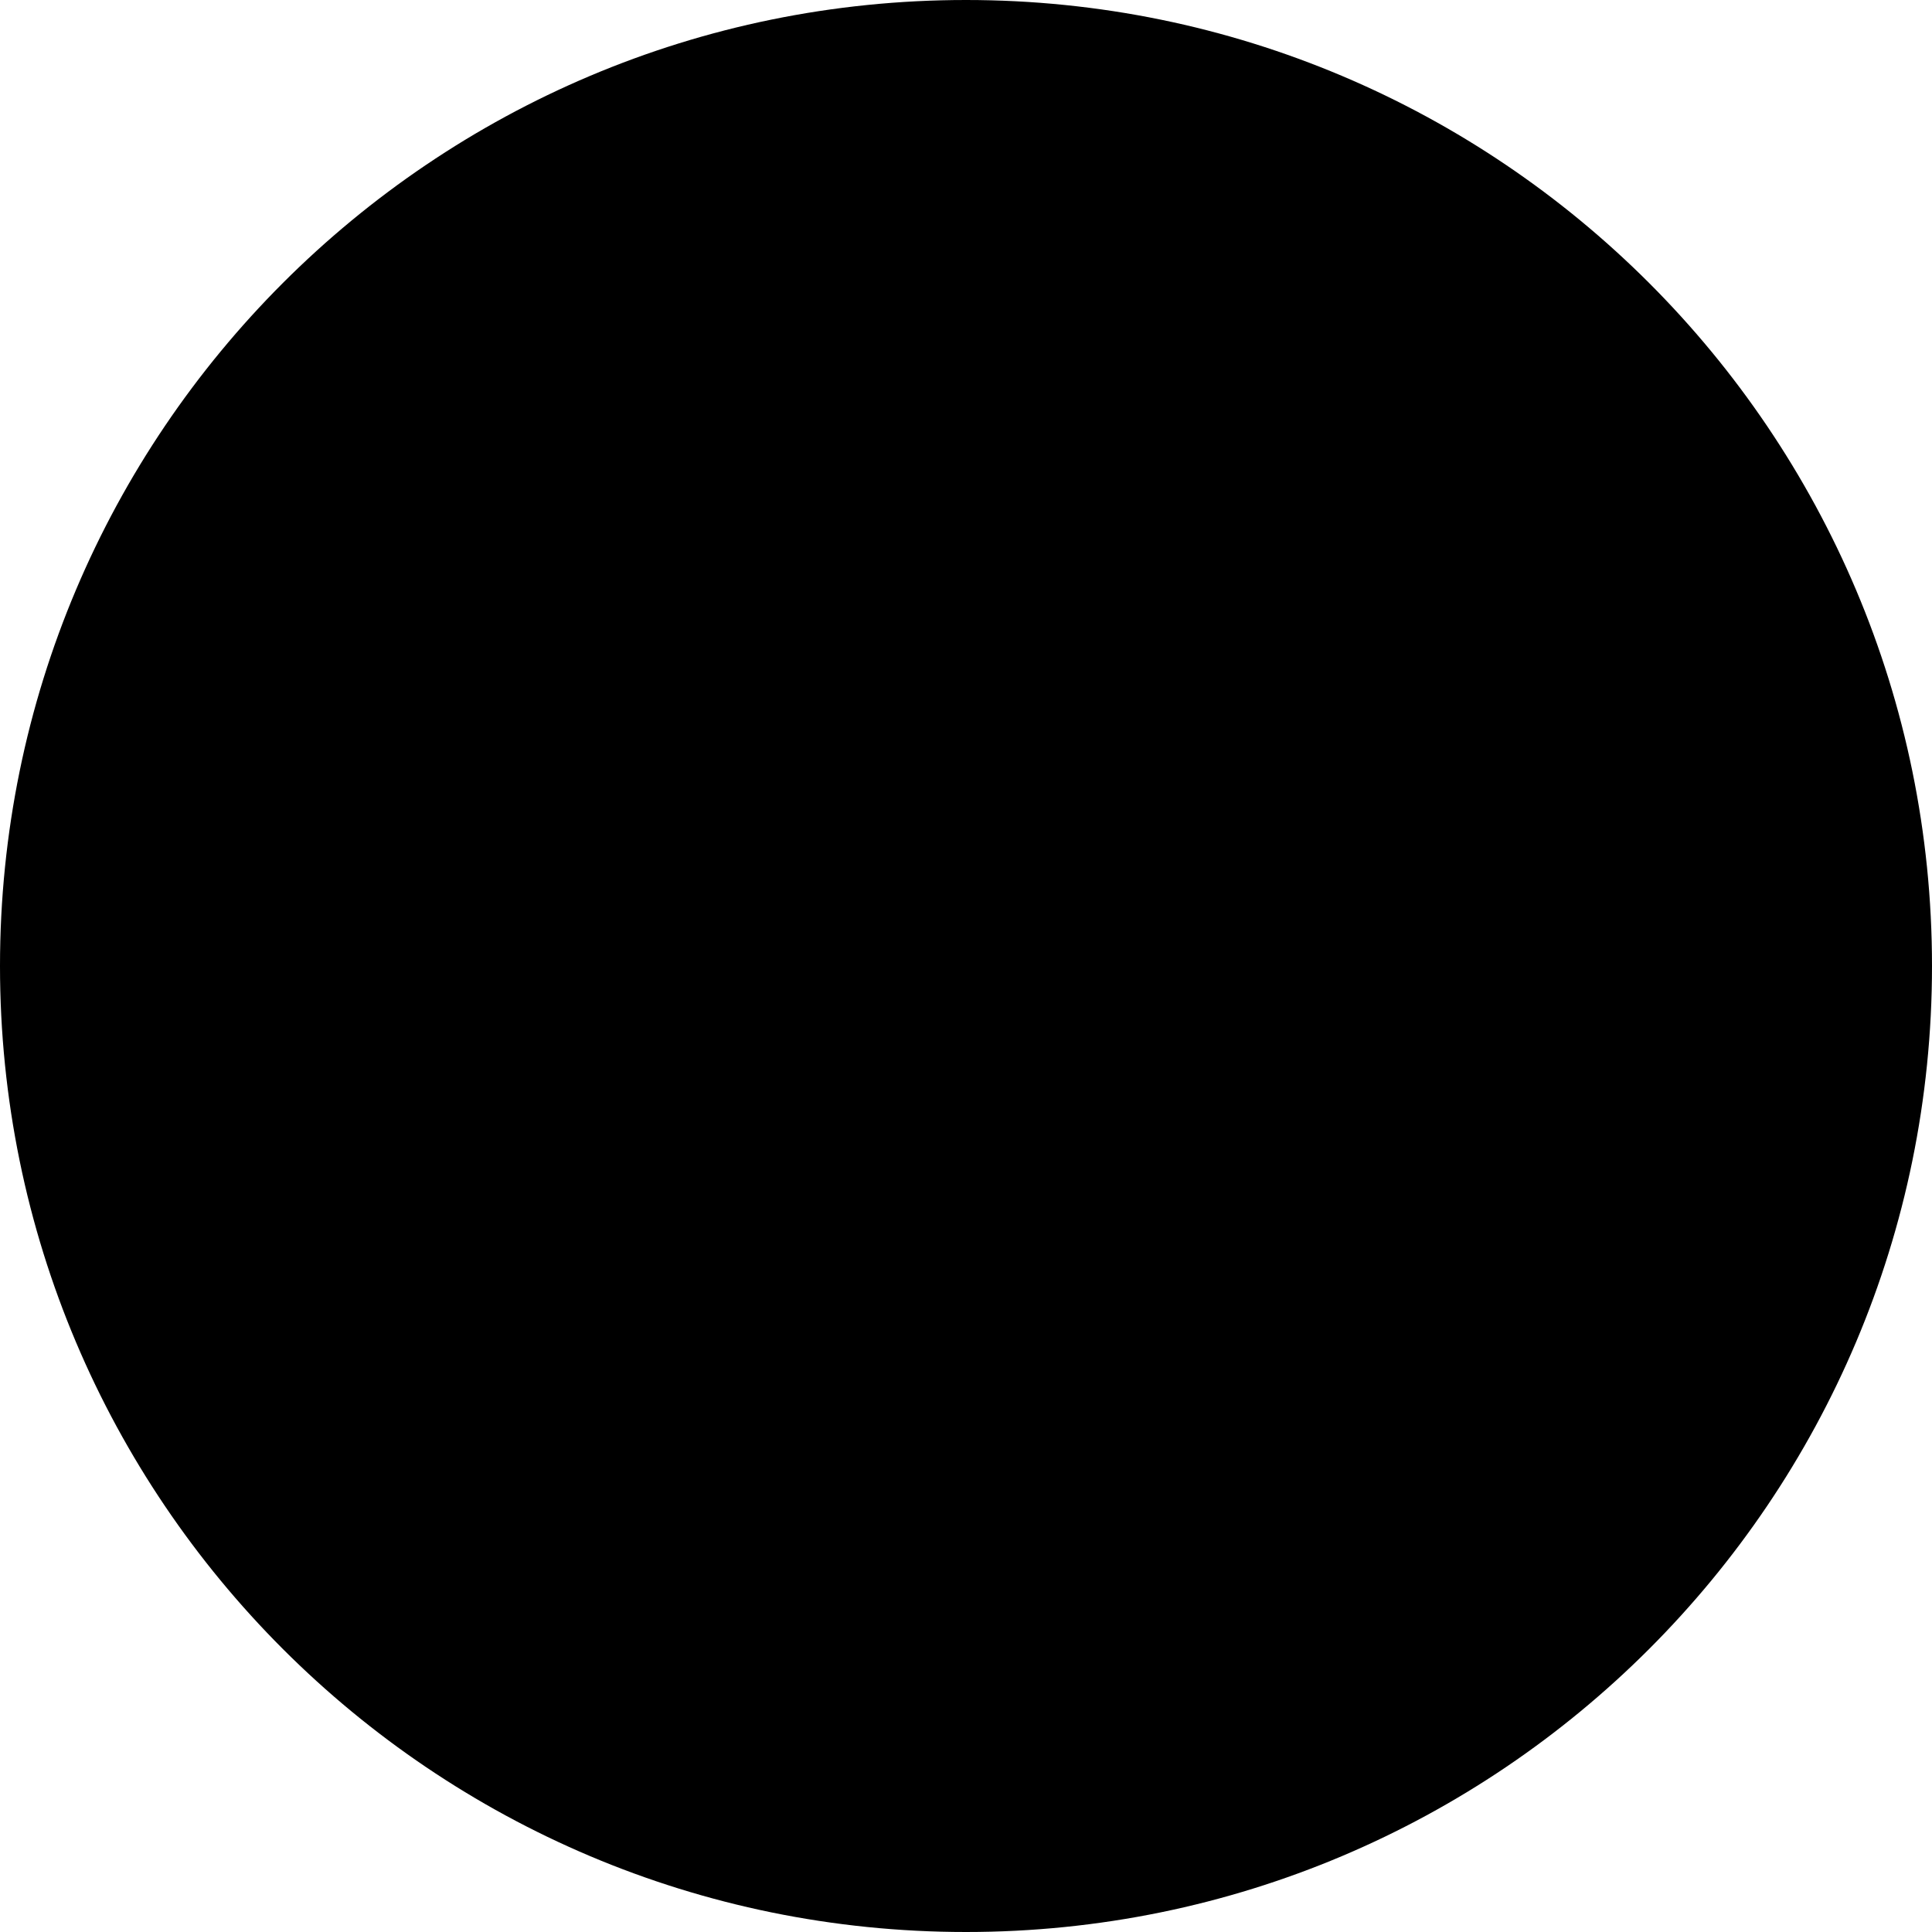
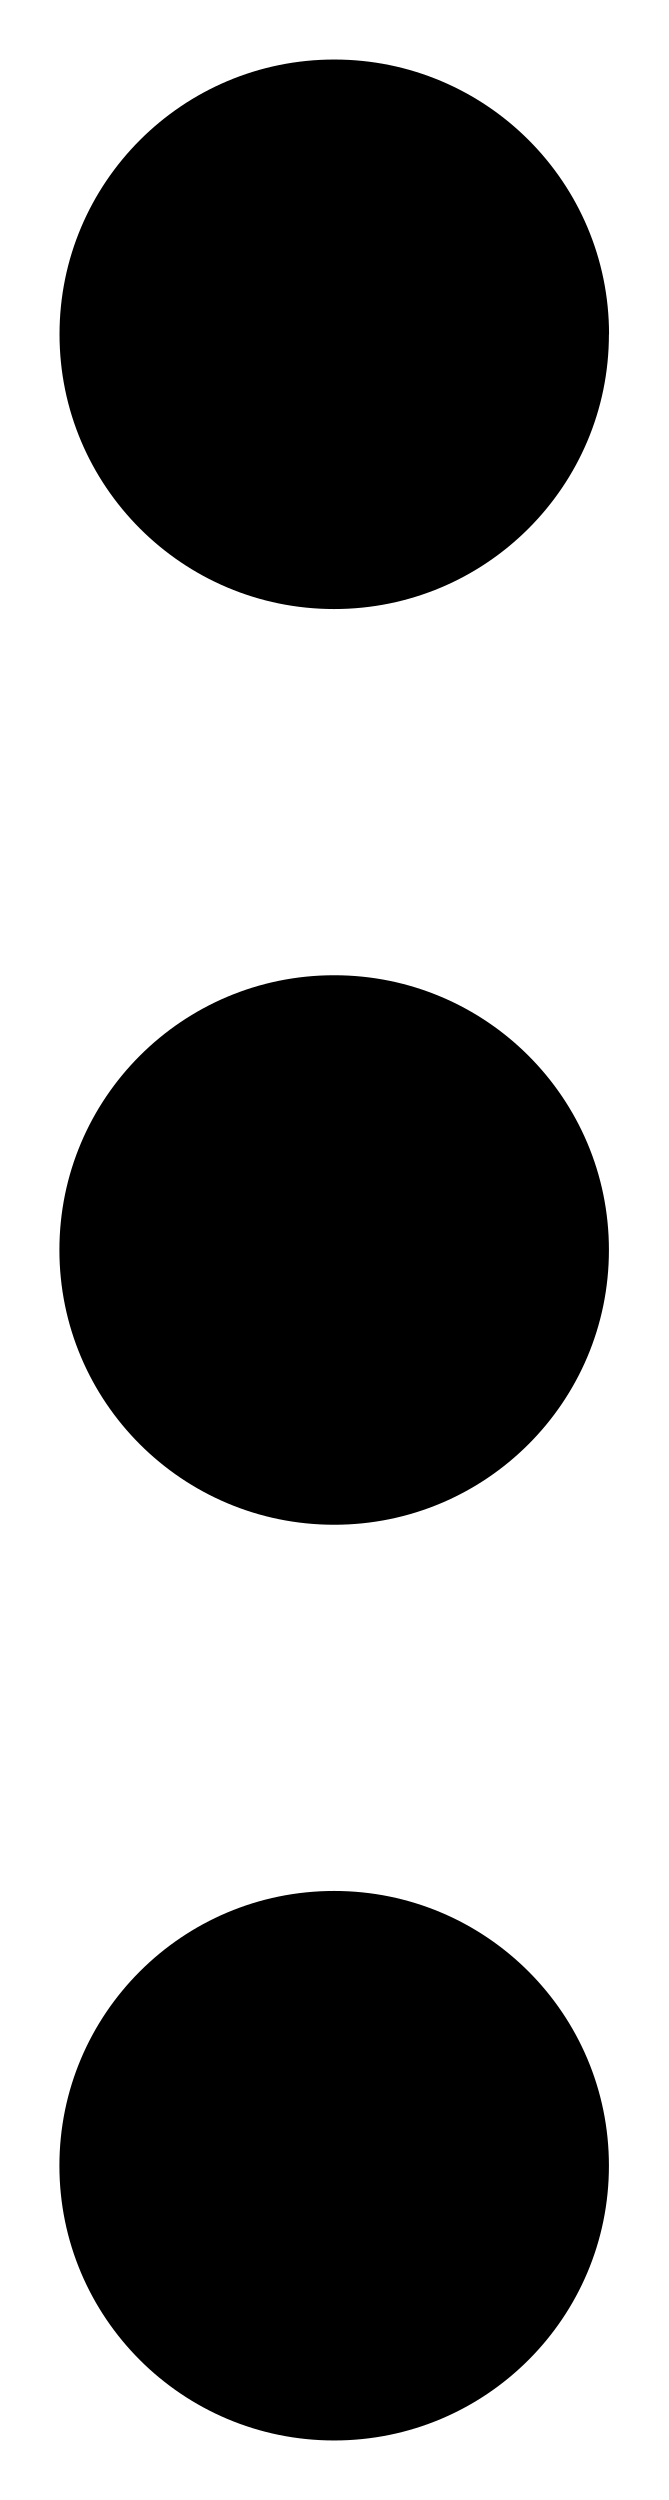
- <svg viewBox="0 0 32 32">
-   <circle id="Ellipse_7" cx="16" cy="16" r="16" />
-   <circle id="Ellipse_8101" class="icon" cx="16" cy="9.48" r="1.96" />
-   <circle id="Ellipse_8102" class="icon" cx="16" cy="16" r="1.96" />
-   <circle id="Ellipse_8103" class="icon" cx="16" cy="22.52" r="1.96" />
+ <svg id="a" viewBox="0 0 5.615 21">
+   <defs />
+   <path class="icon" d="M5.115,18.192c0,1.275-1.033,2.308-2.308,2.308s-2.308-1.033-2.308-2.308,1.033-2.308,2.308-2.308,2.308,1.033,2.308,2.308Zm0-7.692c0,1.275-1.033,2.308-2.308,2.308s-2.308-1.033-2.308-2.308,1.033-2.308,2.308-2.308,2.308,1.033,2.308,2.308Zm0-7.692c0,1.275-1.033,2.308-2.308,2.308S.5,4.082,.5,2.808,1.533,.5,2.808,.5s2.308,1.033,2.308,2.308Z" />
</svg>
